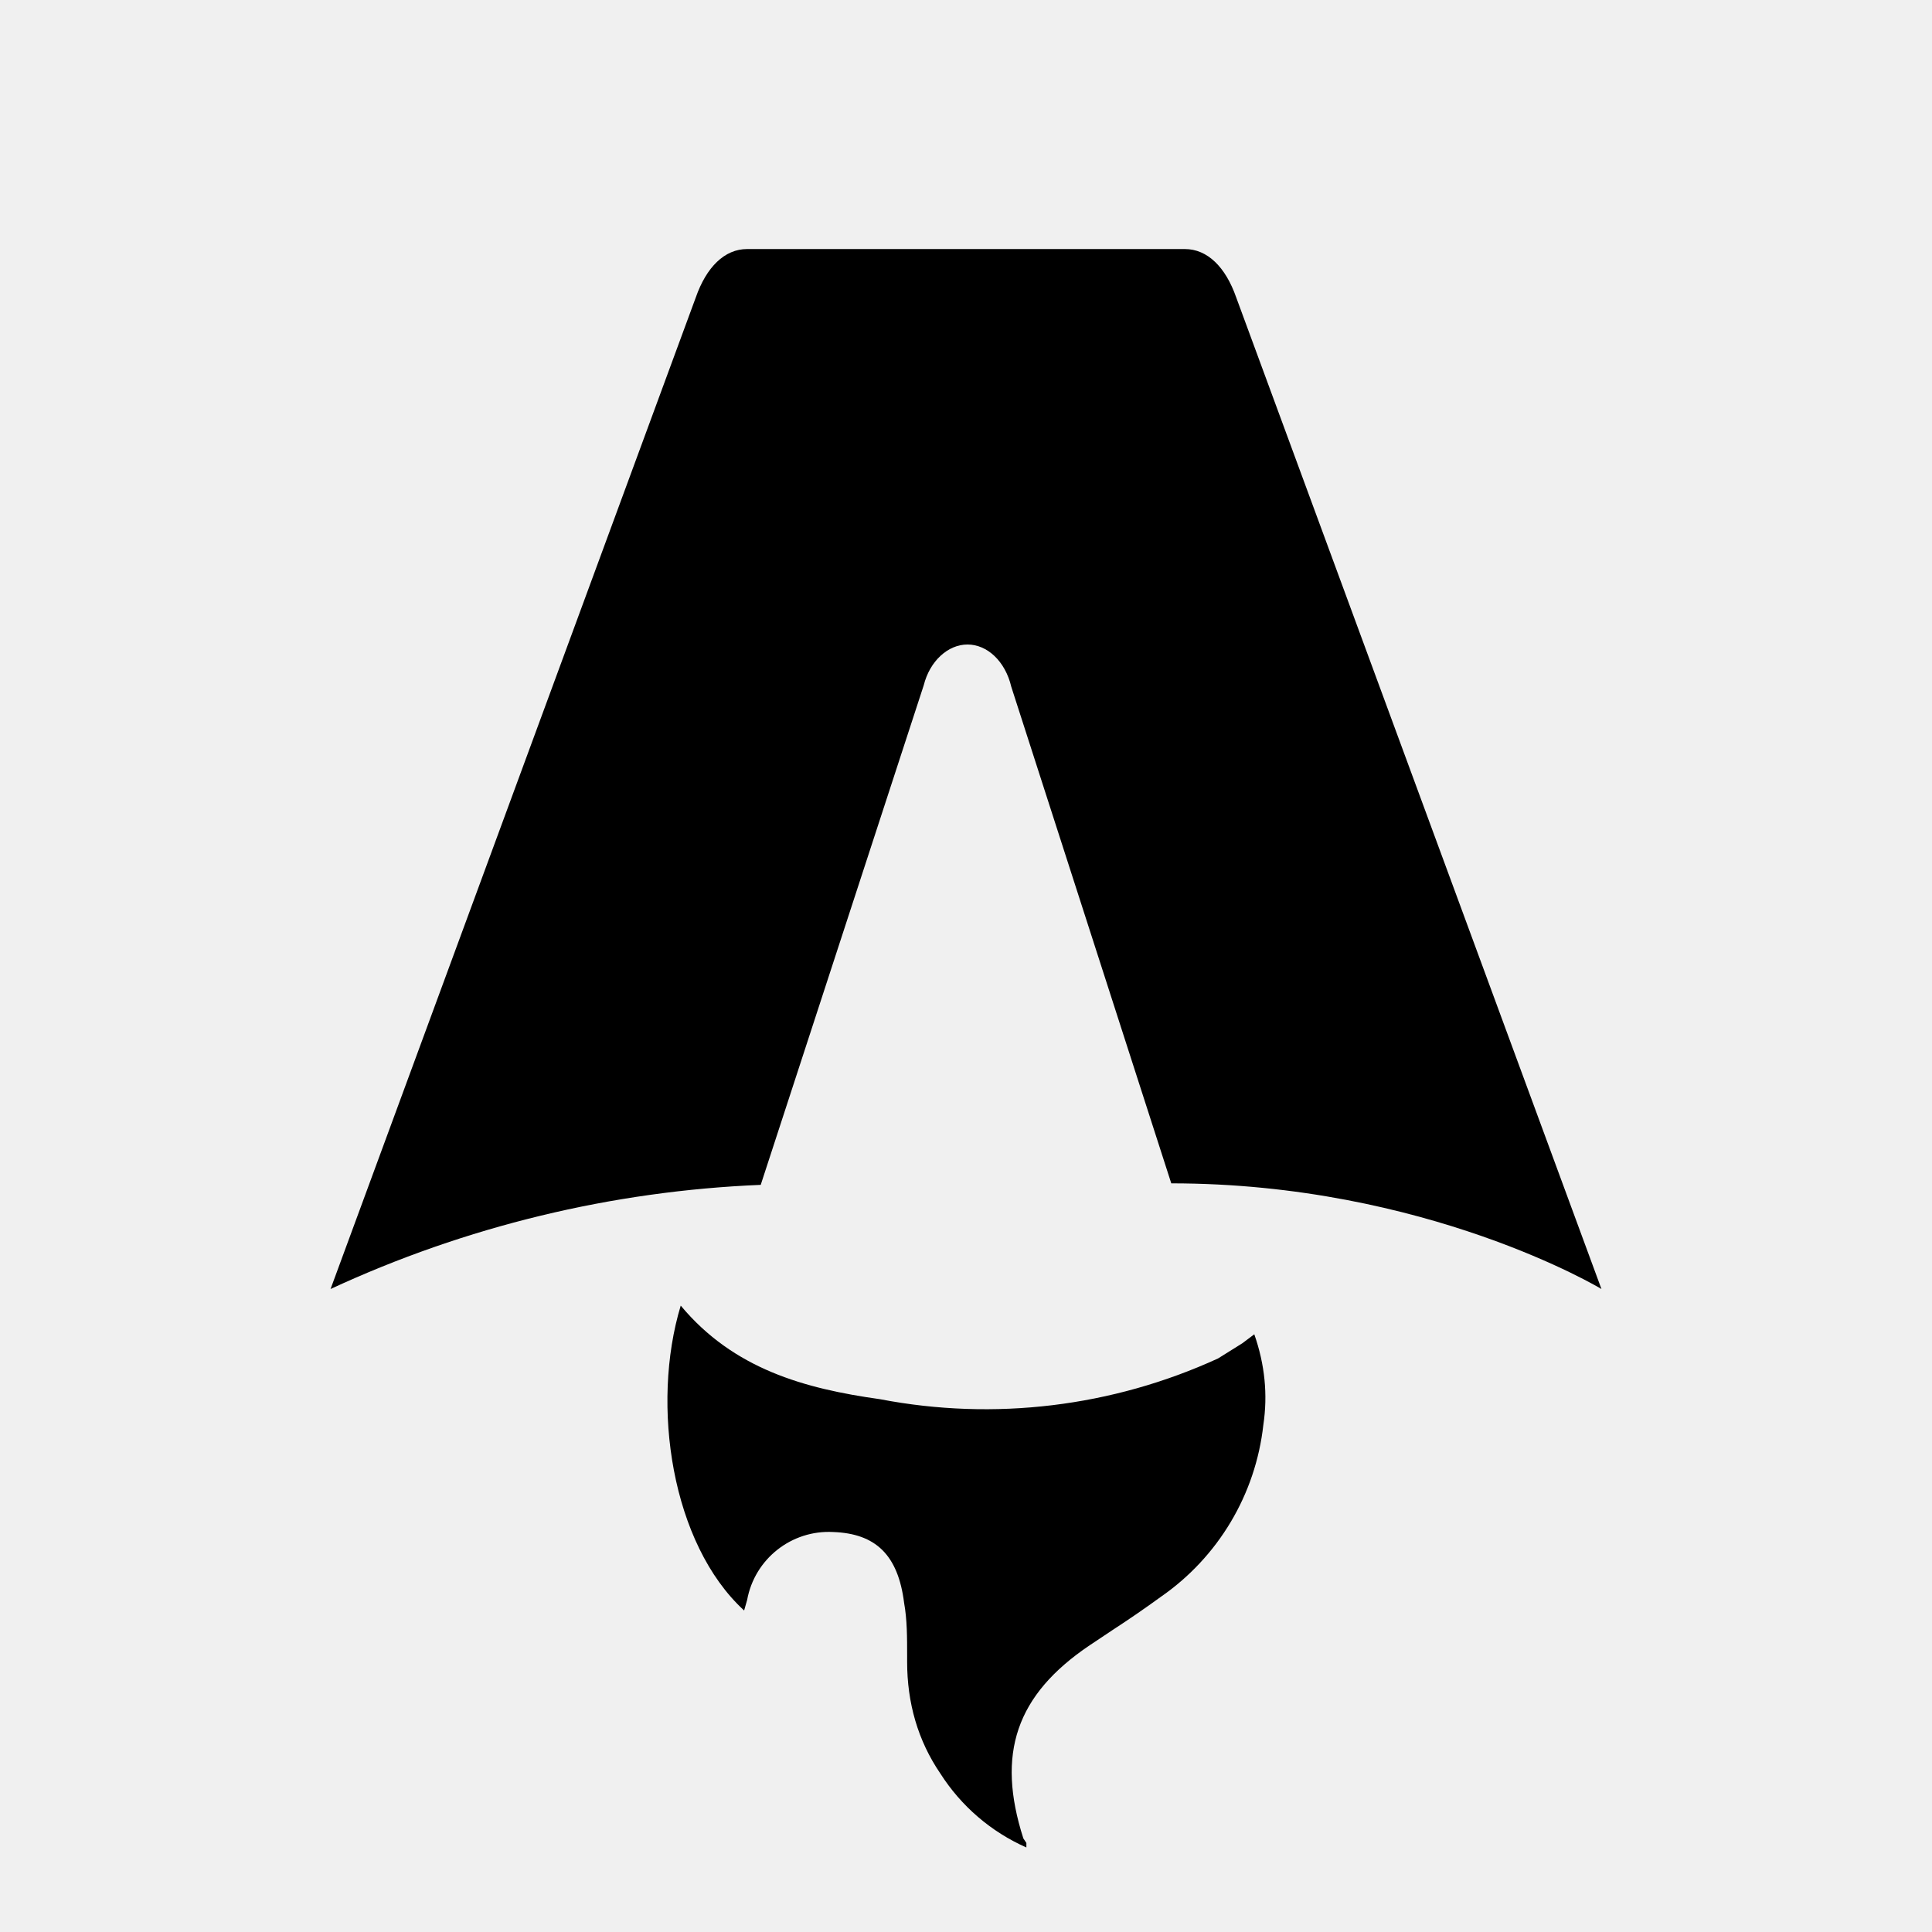
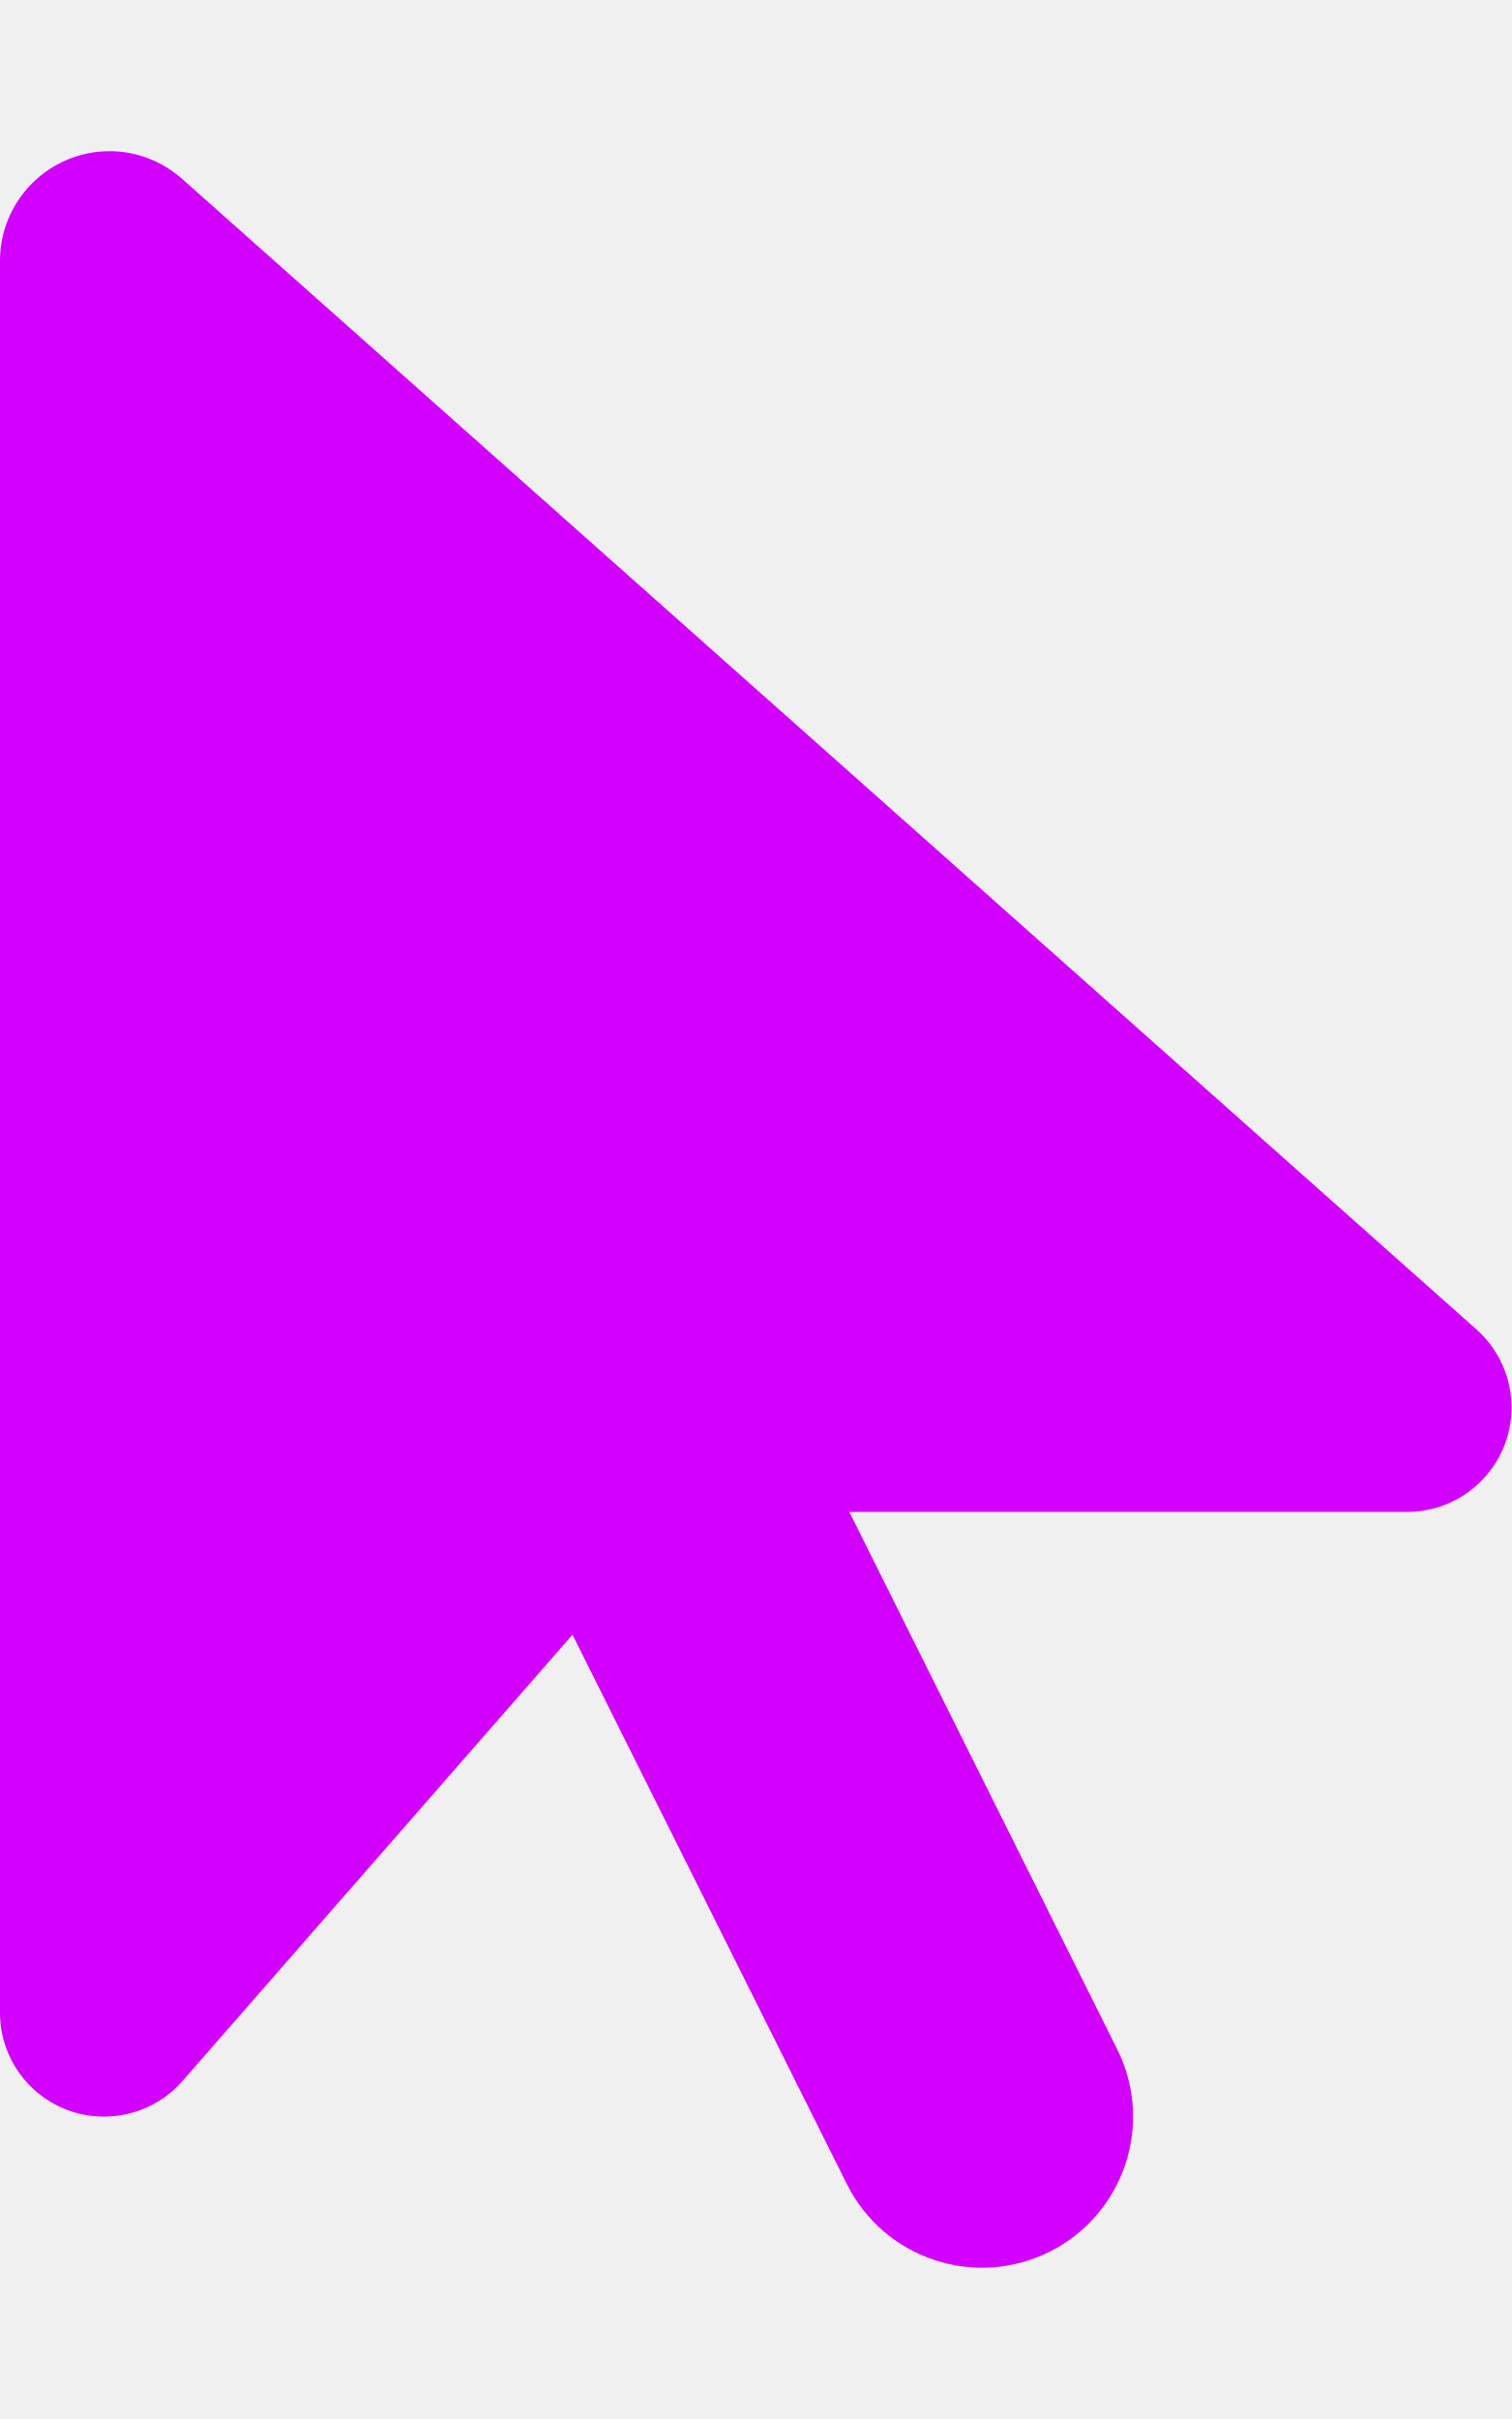
- <svg xmlns="http://www.w3.org/2000/svg" fill="none" viewBox="0 0 128 128">
-   <path d="M50.4 78.5a75.1 75.1 0 0 0-28.5 6.9l24.2-65.7c.7-2 1.9-3.2 3.4-3.2h29c1.5 0 2.7 1.2 3.4 3.2l24.2 65.7s-11.6-7-28.5-7L67 45.5c-.4-1.7-1.6-2.8-2.9-2.8-1.3 0-2.5 1.1-2.9 2.7L50.4 78.5Zm-1.1 28.2Zm-4.2-20.2c-2 6.6-.6 15.8 4.2 20.2a17.5 17.5 0 0 1 .2-.7 5.5 5.5 0 0 1 5.7-4.5c2.8.1 4.3 1.5 4.7 4.7.2 1.1.2 2.3.2 3.5v.4c0 2.7.7 5.2 2.2 7.4a13 13 0 0 0 5.7 4.9v-.3l-.2-.3c-1.8-5.6-.5-9.5 4.4-12.8l1.5-1a73 73 0 0 0 3.2-2.2 16 16 0 0 0 6.8-11.4c.3-2 .1-4-.6-6l-.8.6-1.6 1a37 37 0 0 1-22.4 2.7c-5-.7-9.7-2-13.2-6.2Z" />
-   <style>
-         path { fill: #000; }
-         @media (prefers-color-scheme: dark) {
-             path { fill: #FFF; }
-         }
-     </style>
+ <svg xmlns="http://www.w3.org/2000/svg" height="2em" viewBox="0 0 320 512">
+   <style>svg{fill:#d200ff}</style>
+   <path d="M0 55.2V426c0 12.2 9.9 22 22 22c6.3 0 12.4-2.7 16.6-7.5L121.2 346l58.1 116.3c7.9 15.8 27.1 22.2 42.9 14.3s22.2-27.1 14.3-42.9L179.8 320H297.9c12.2 0 22.1-9.9 22.1-22.1c0-6.3-2.7-12.3-7.4-16.5L38.6 37.9C34.3 34.1 28.9 32 23.2 32C10.4 32 0 42.4 0 55.2z" />
</svg>
